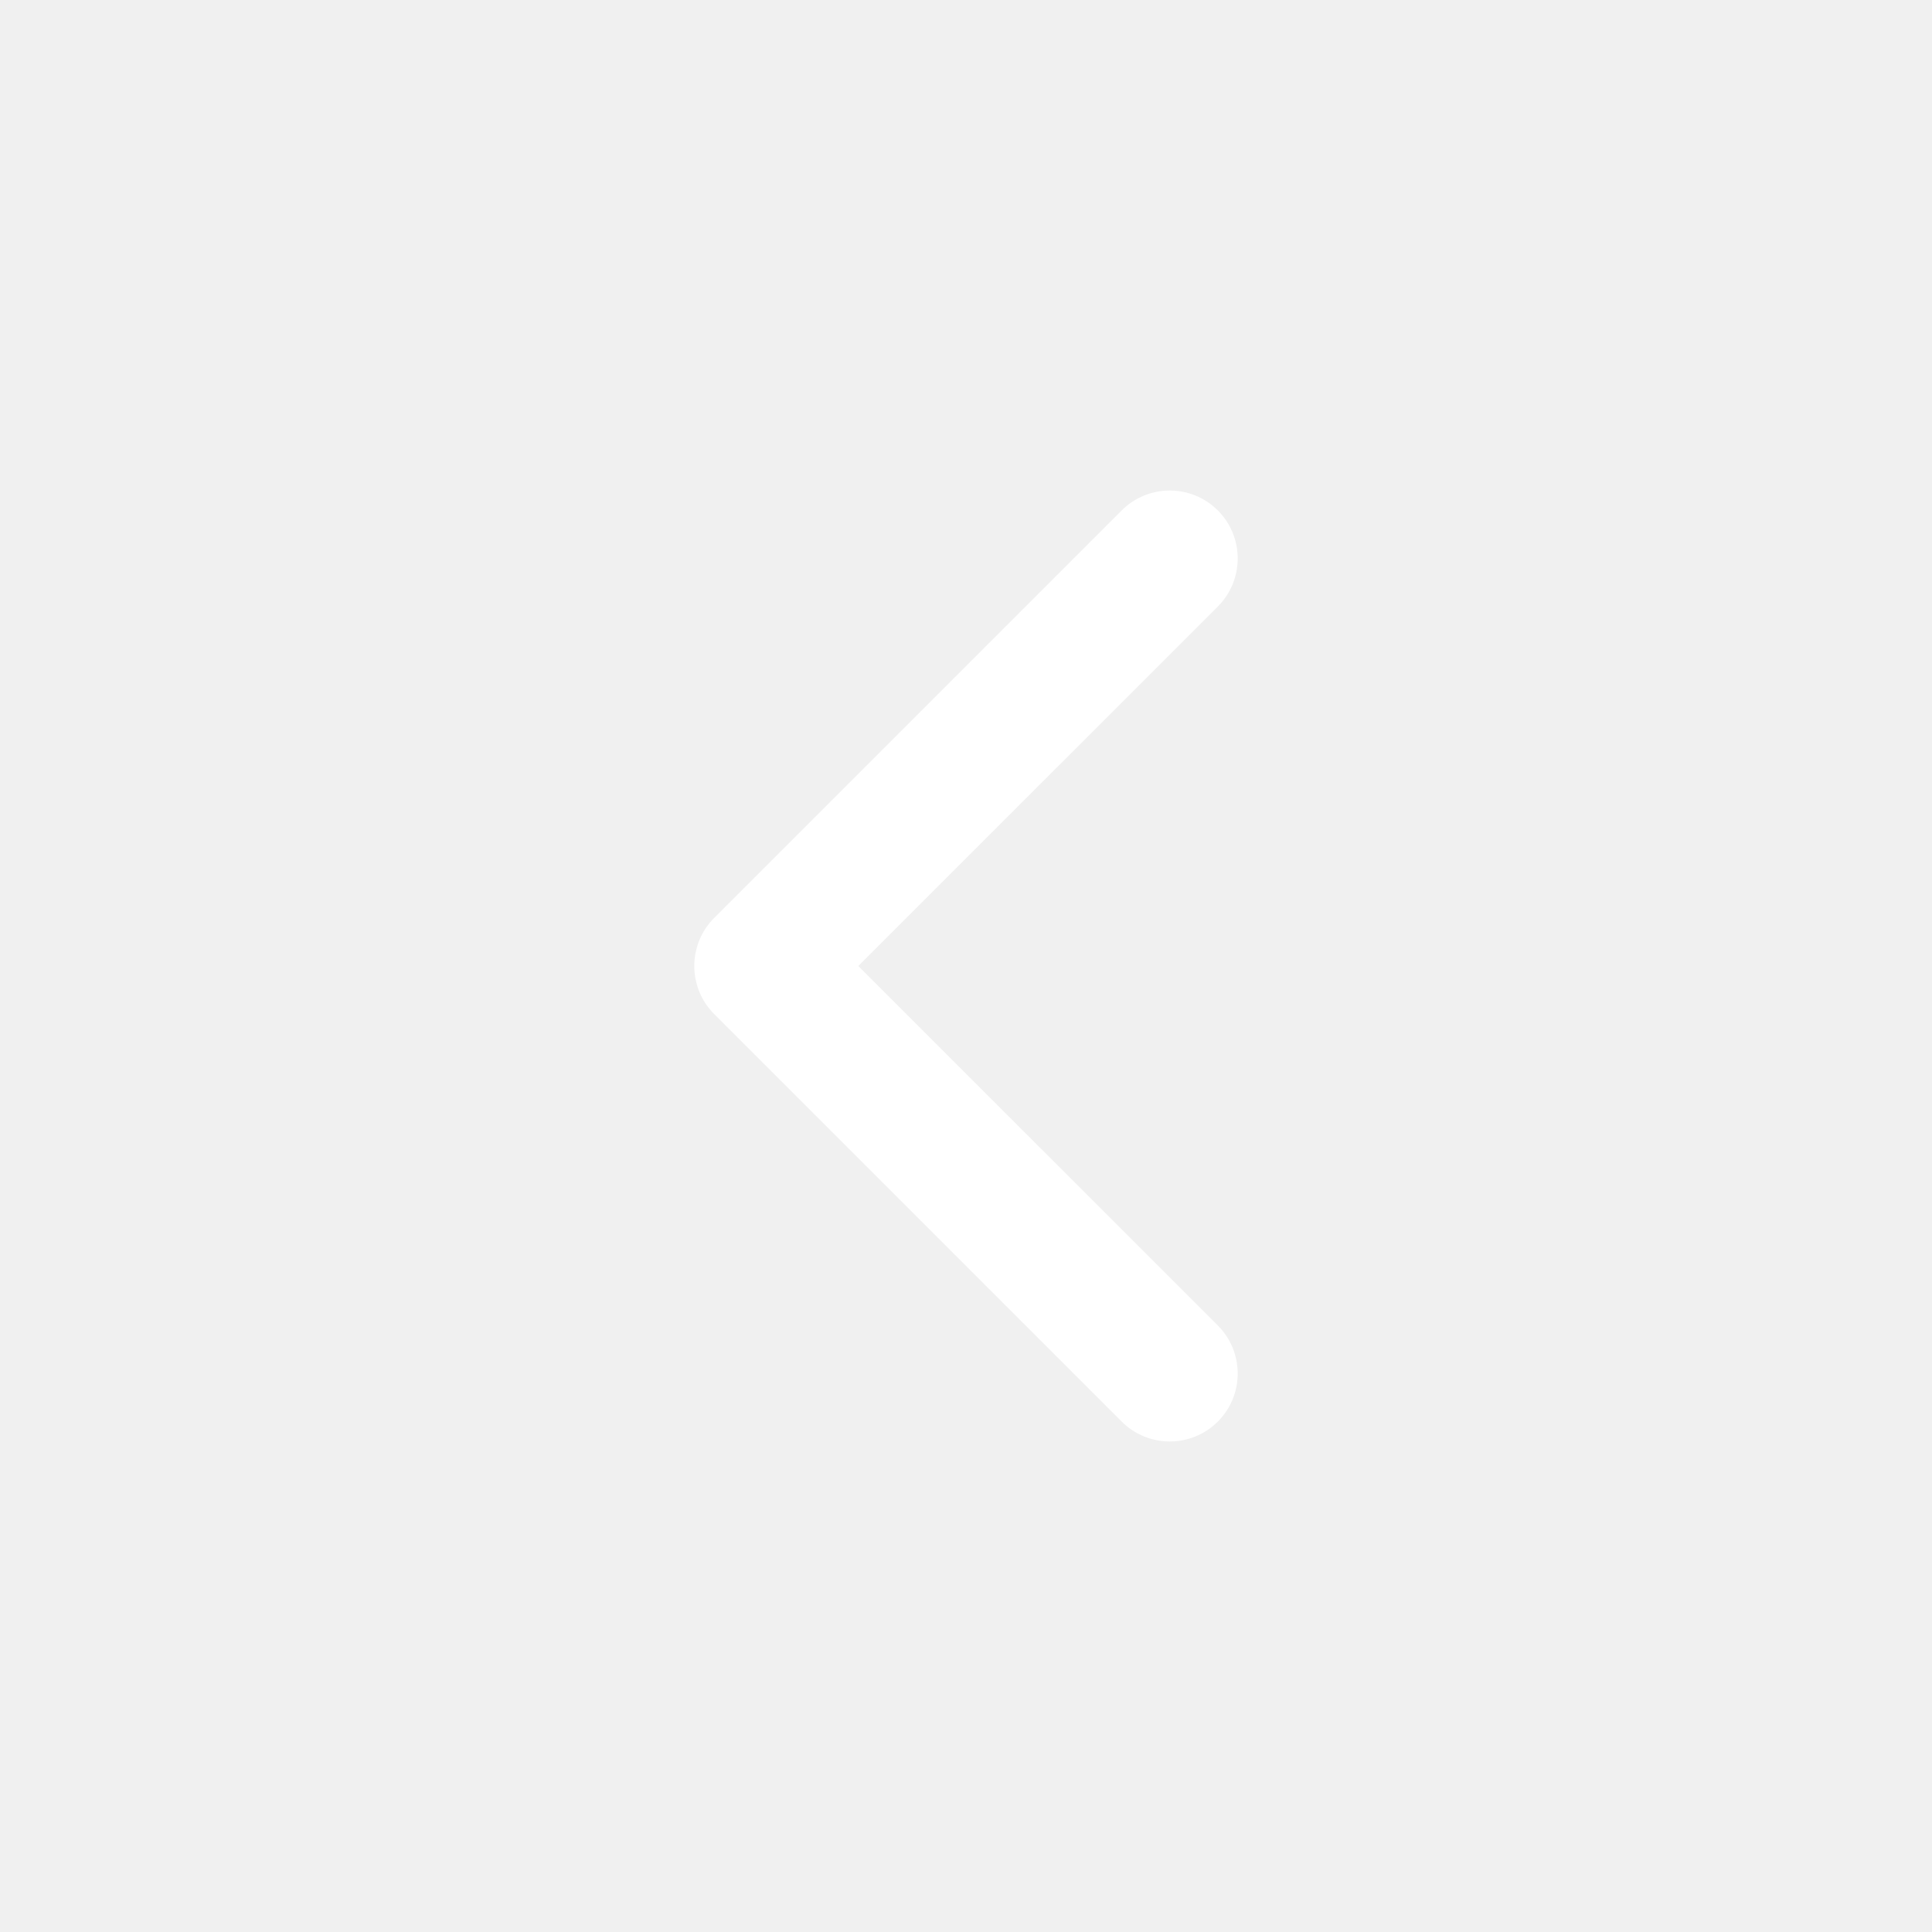
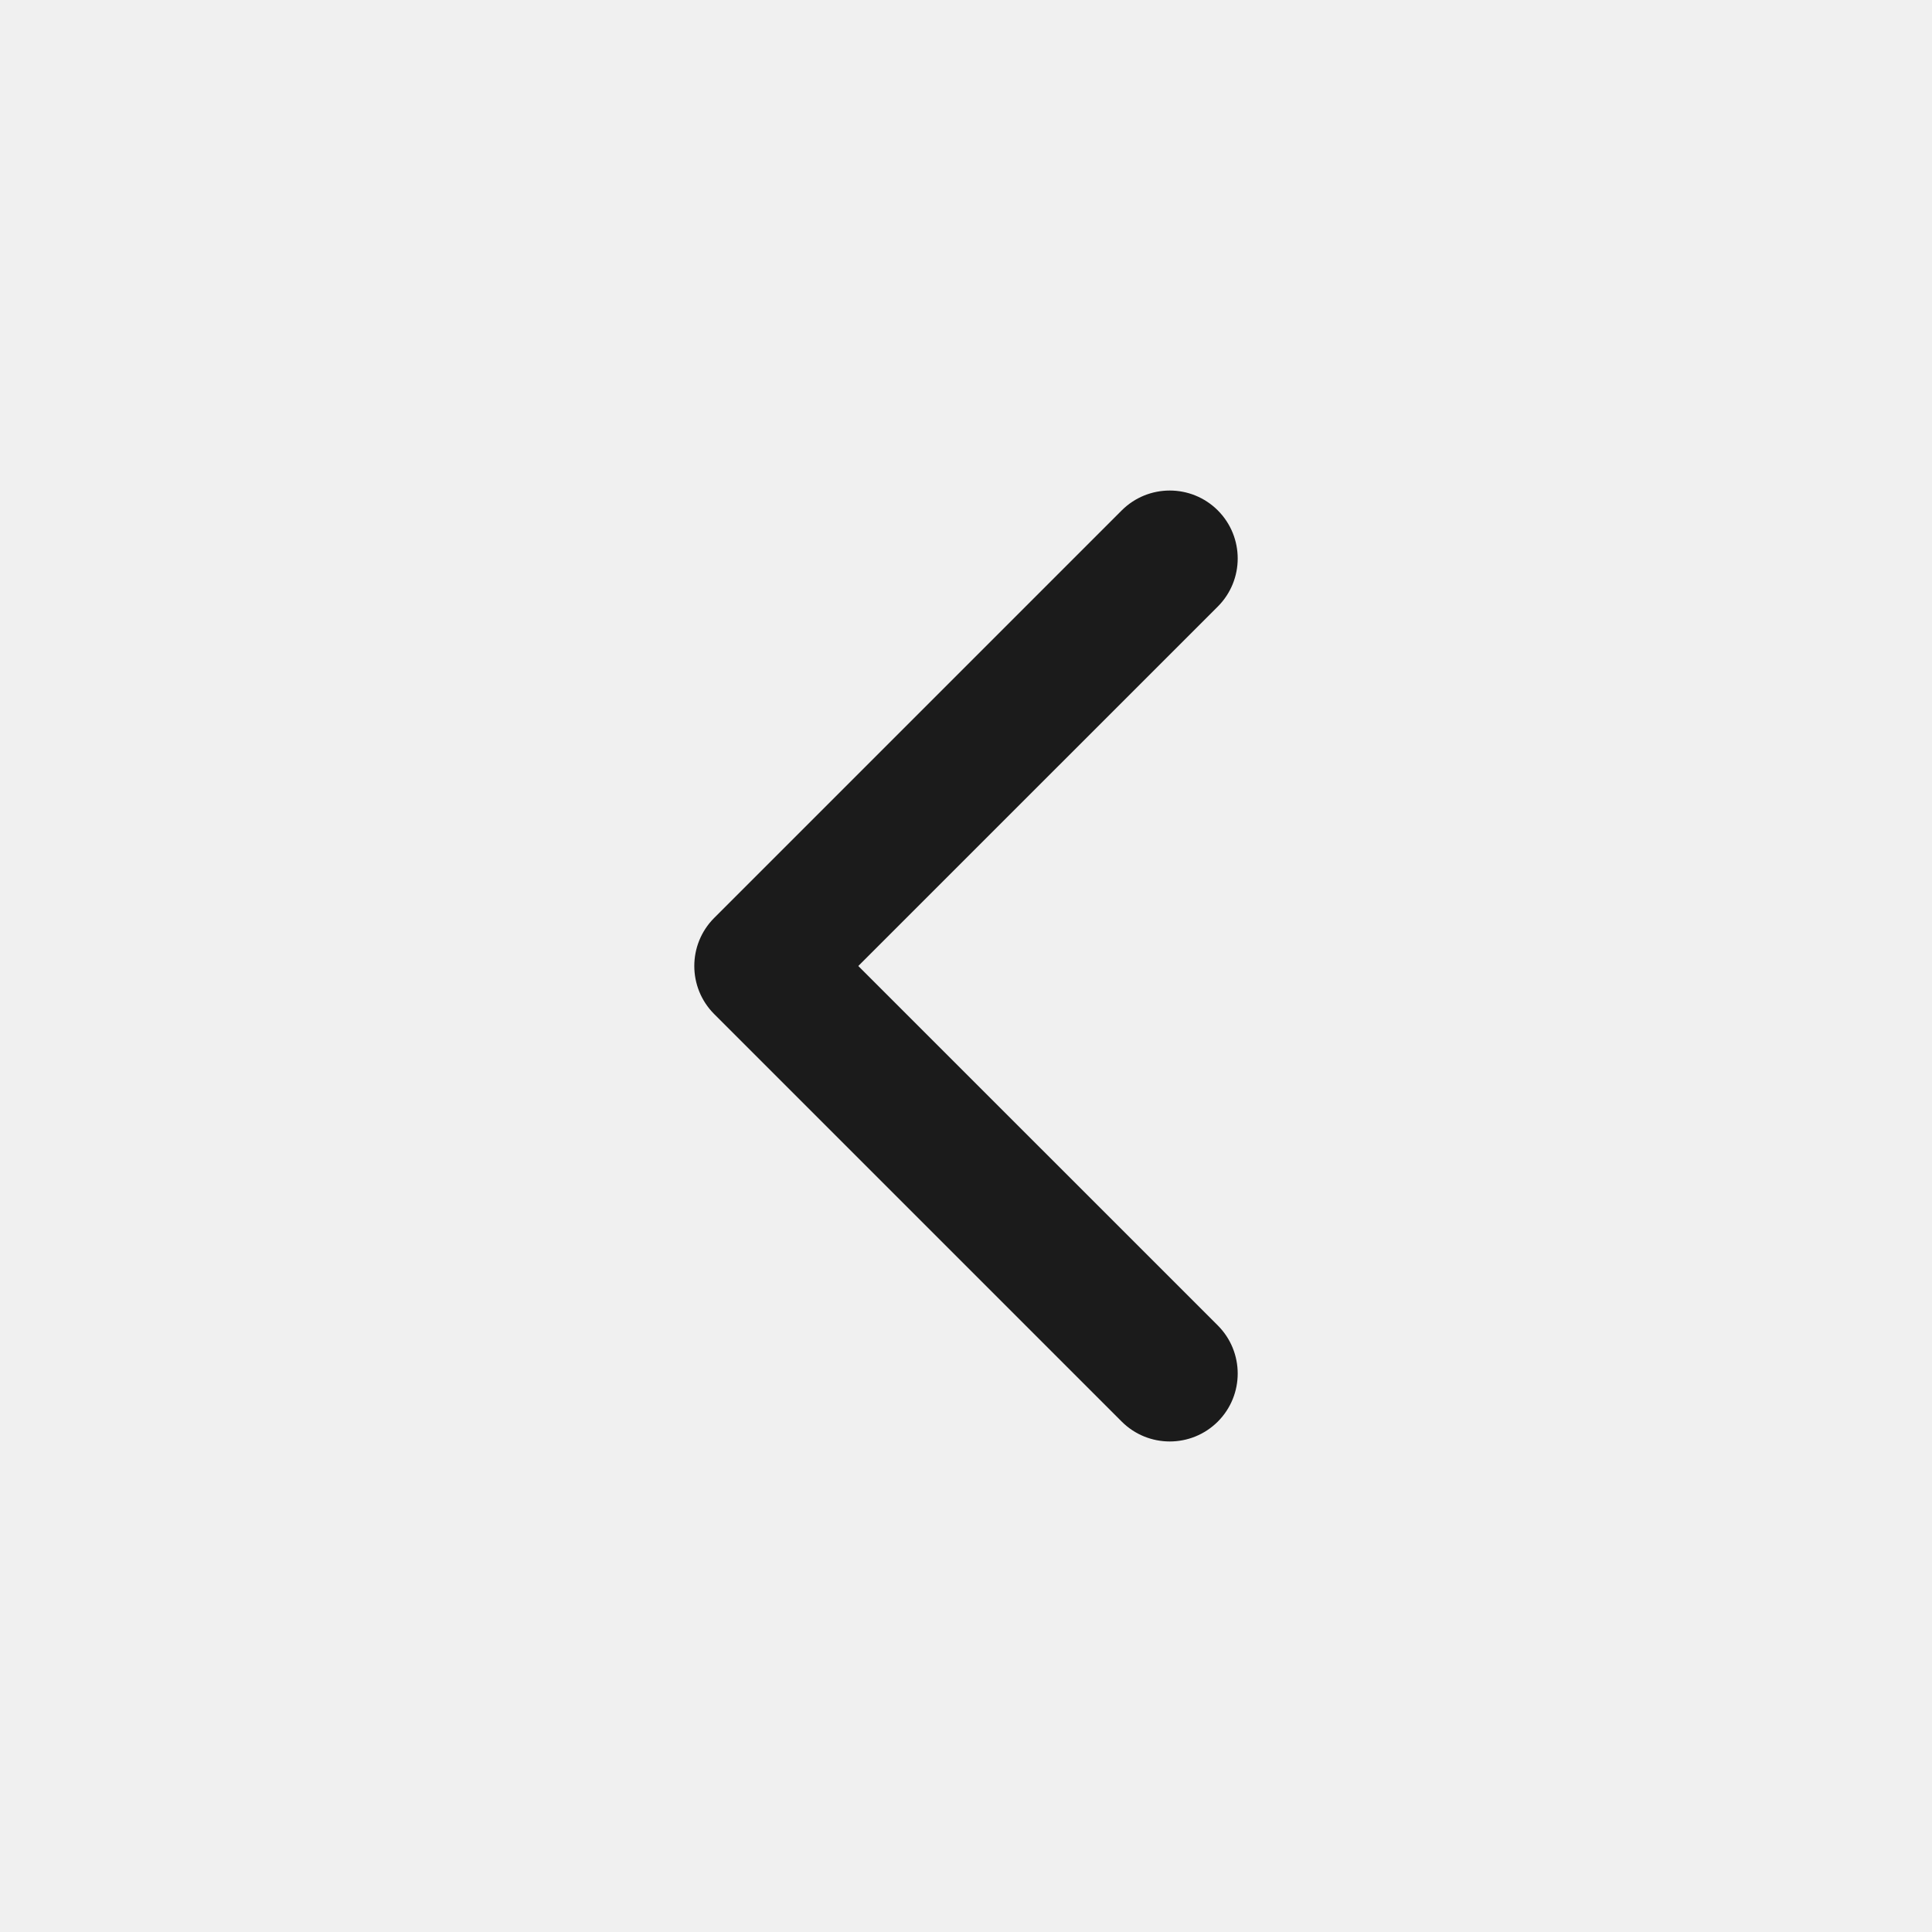
<svg xmlns="http://www.w3.org/2000/svg" width="32" height="32" viewBox="0 0 32 32" fill="none">
-   <path fill-rule="evenodd" clip-rule="evenodd" d="M20.171 8.454C20.61 8.894 20.61 9.606 20.171 10.046L14.216 16L20.171 21.954C20.61 22.394 20.61 23.106 20.171 23.546C19.731 23.985 19.019 23.985 18.579 23.546L11.829 16.796C11.39 16.356 11.39 15.644 11.829 15.204L18.579 8.454C19.019 8.015 19.731 8.015 20.171 8.454Z" fill="#fff" />
+   <path fill-rule="evenodd" clip-rule="evenodd" d="M20.171 8.454C20.61 8.894 20.61 9.606 20.171 10.046L14.216 16L20.171 21.954C20.61 22.394 20.61 23.106 20.171 23.546C19.731 23.985 19.019 23.985 18.579 23.546L11.829 16.796C11.39 16.356 11.39 15.644 11.829 15.204L18.579 8.454C19.019 8.015 19.731 8.015 20.171 8.454Z" fill="#1B1B1B" />
</svg>
